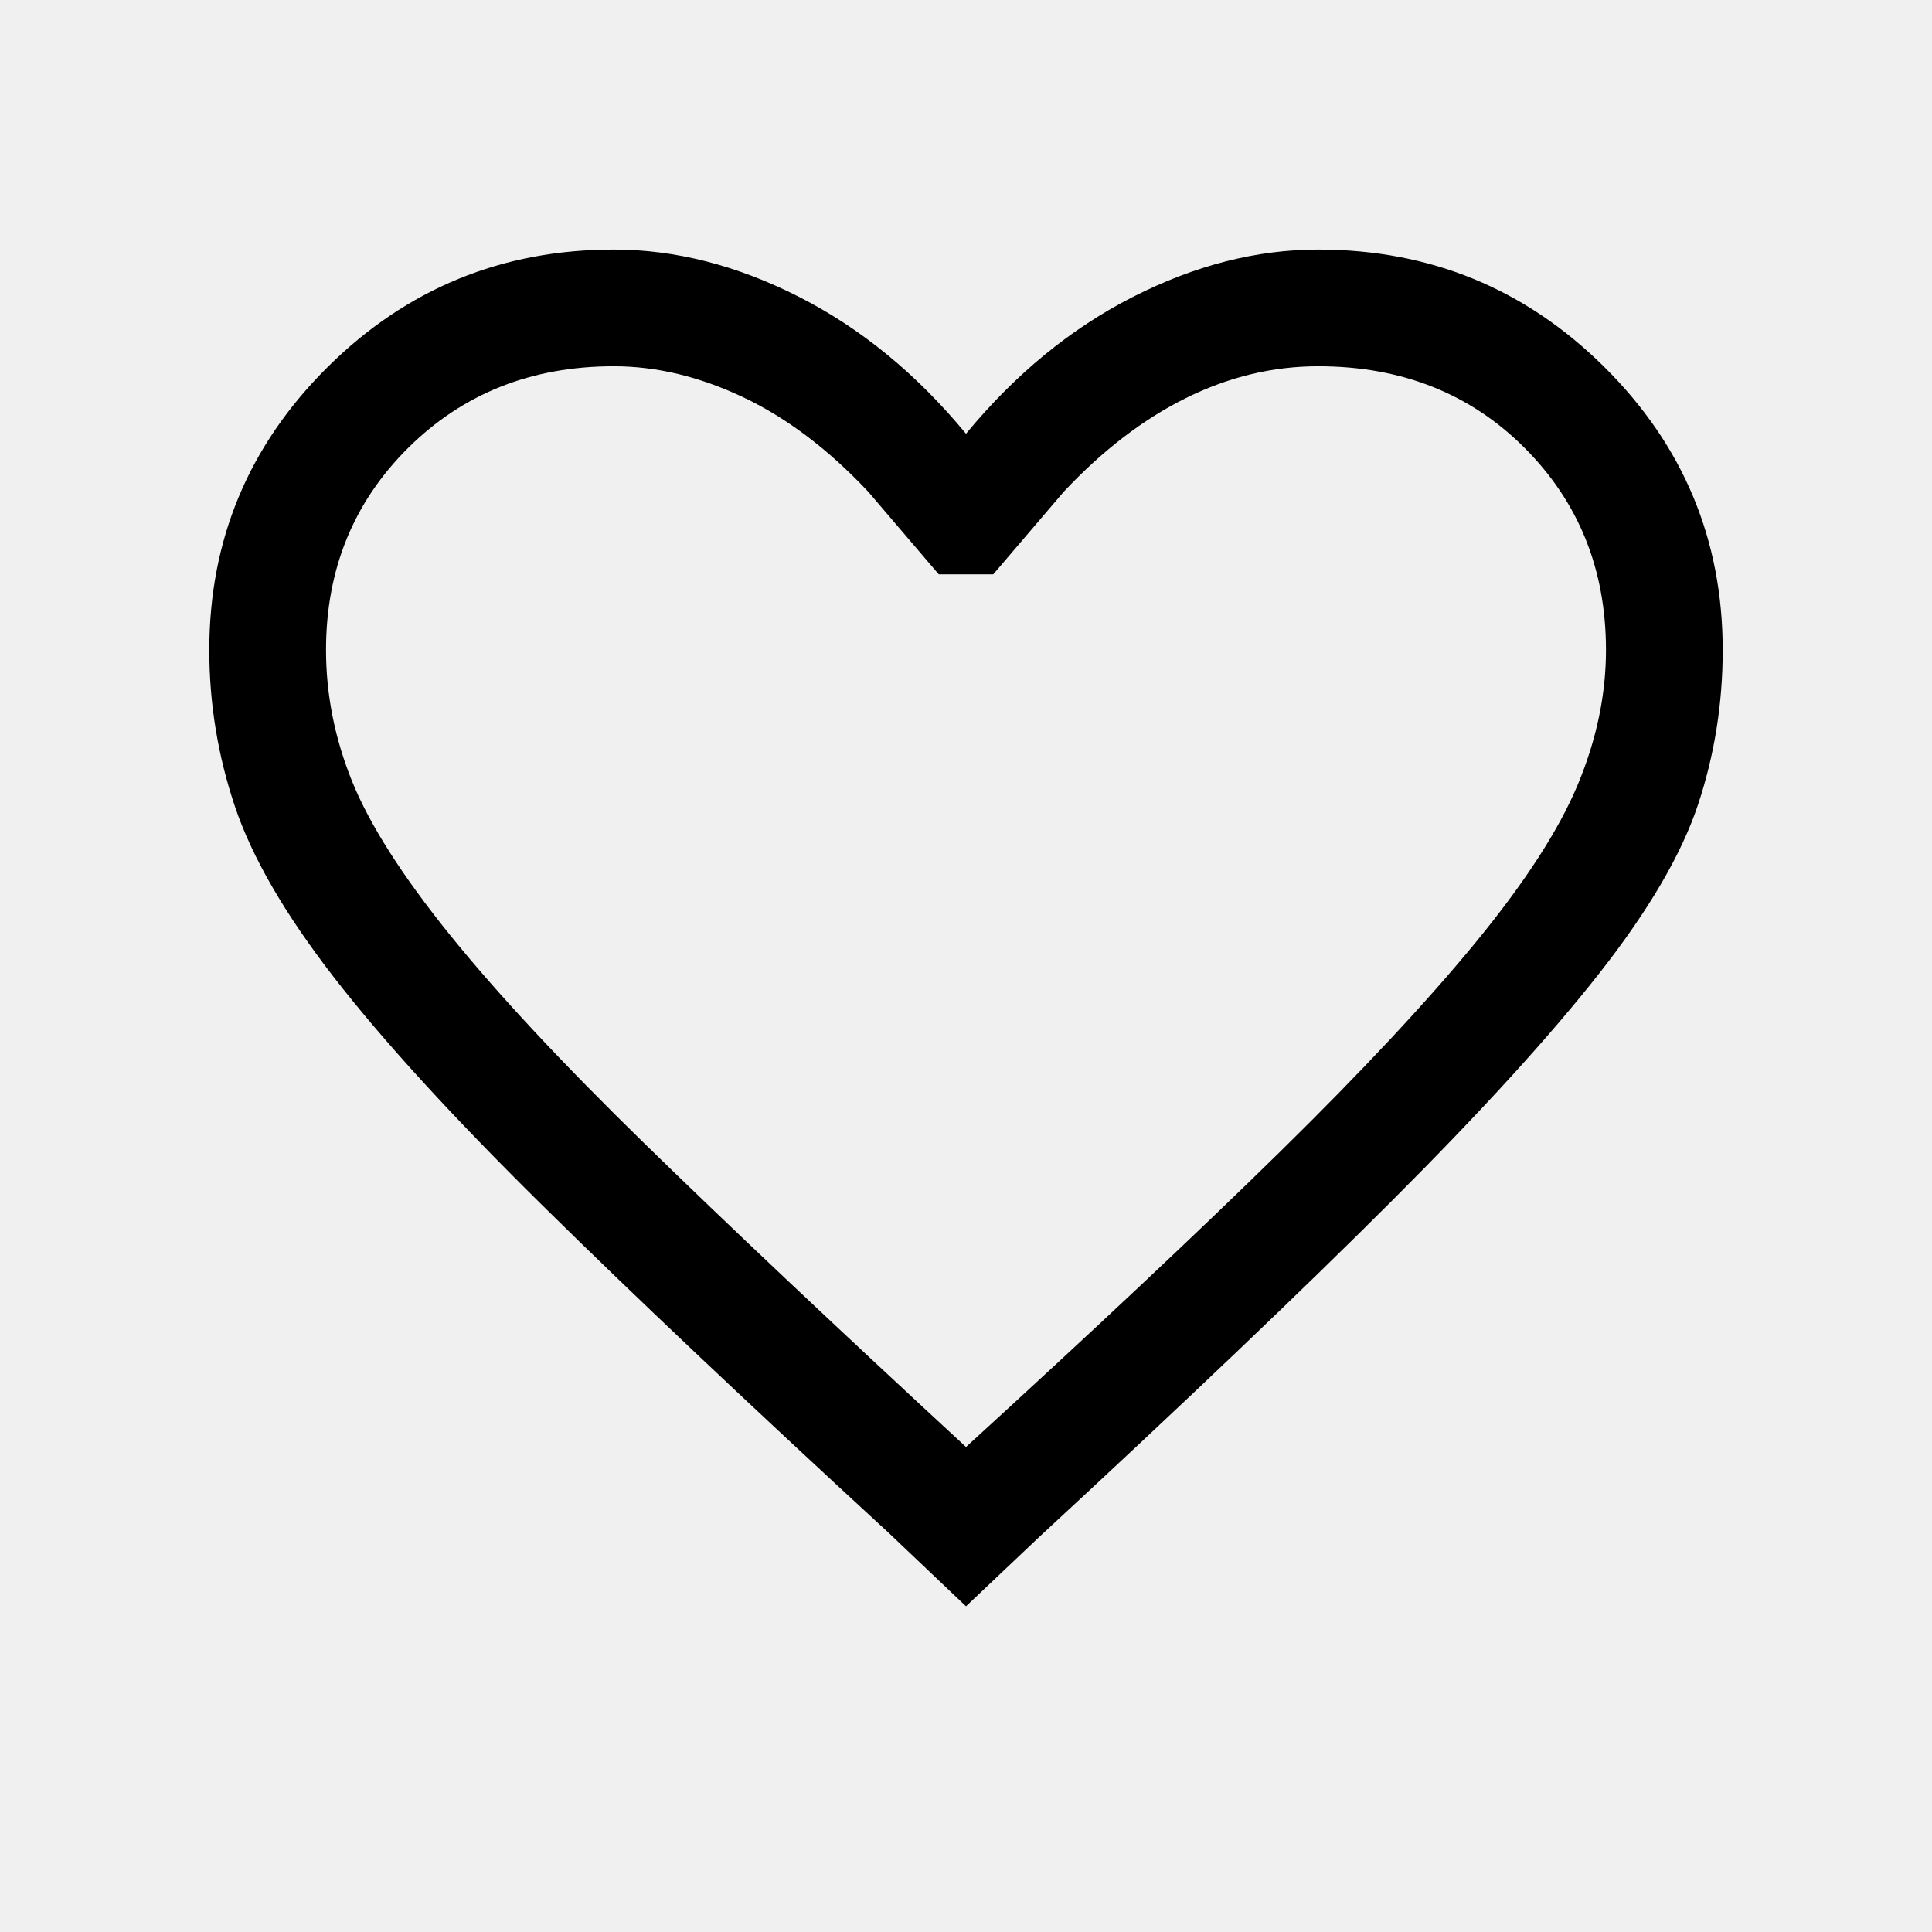
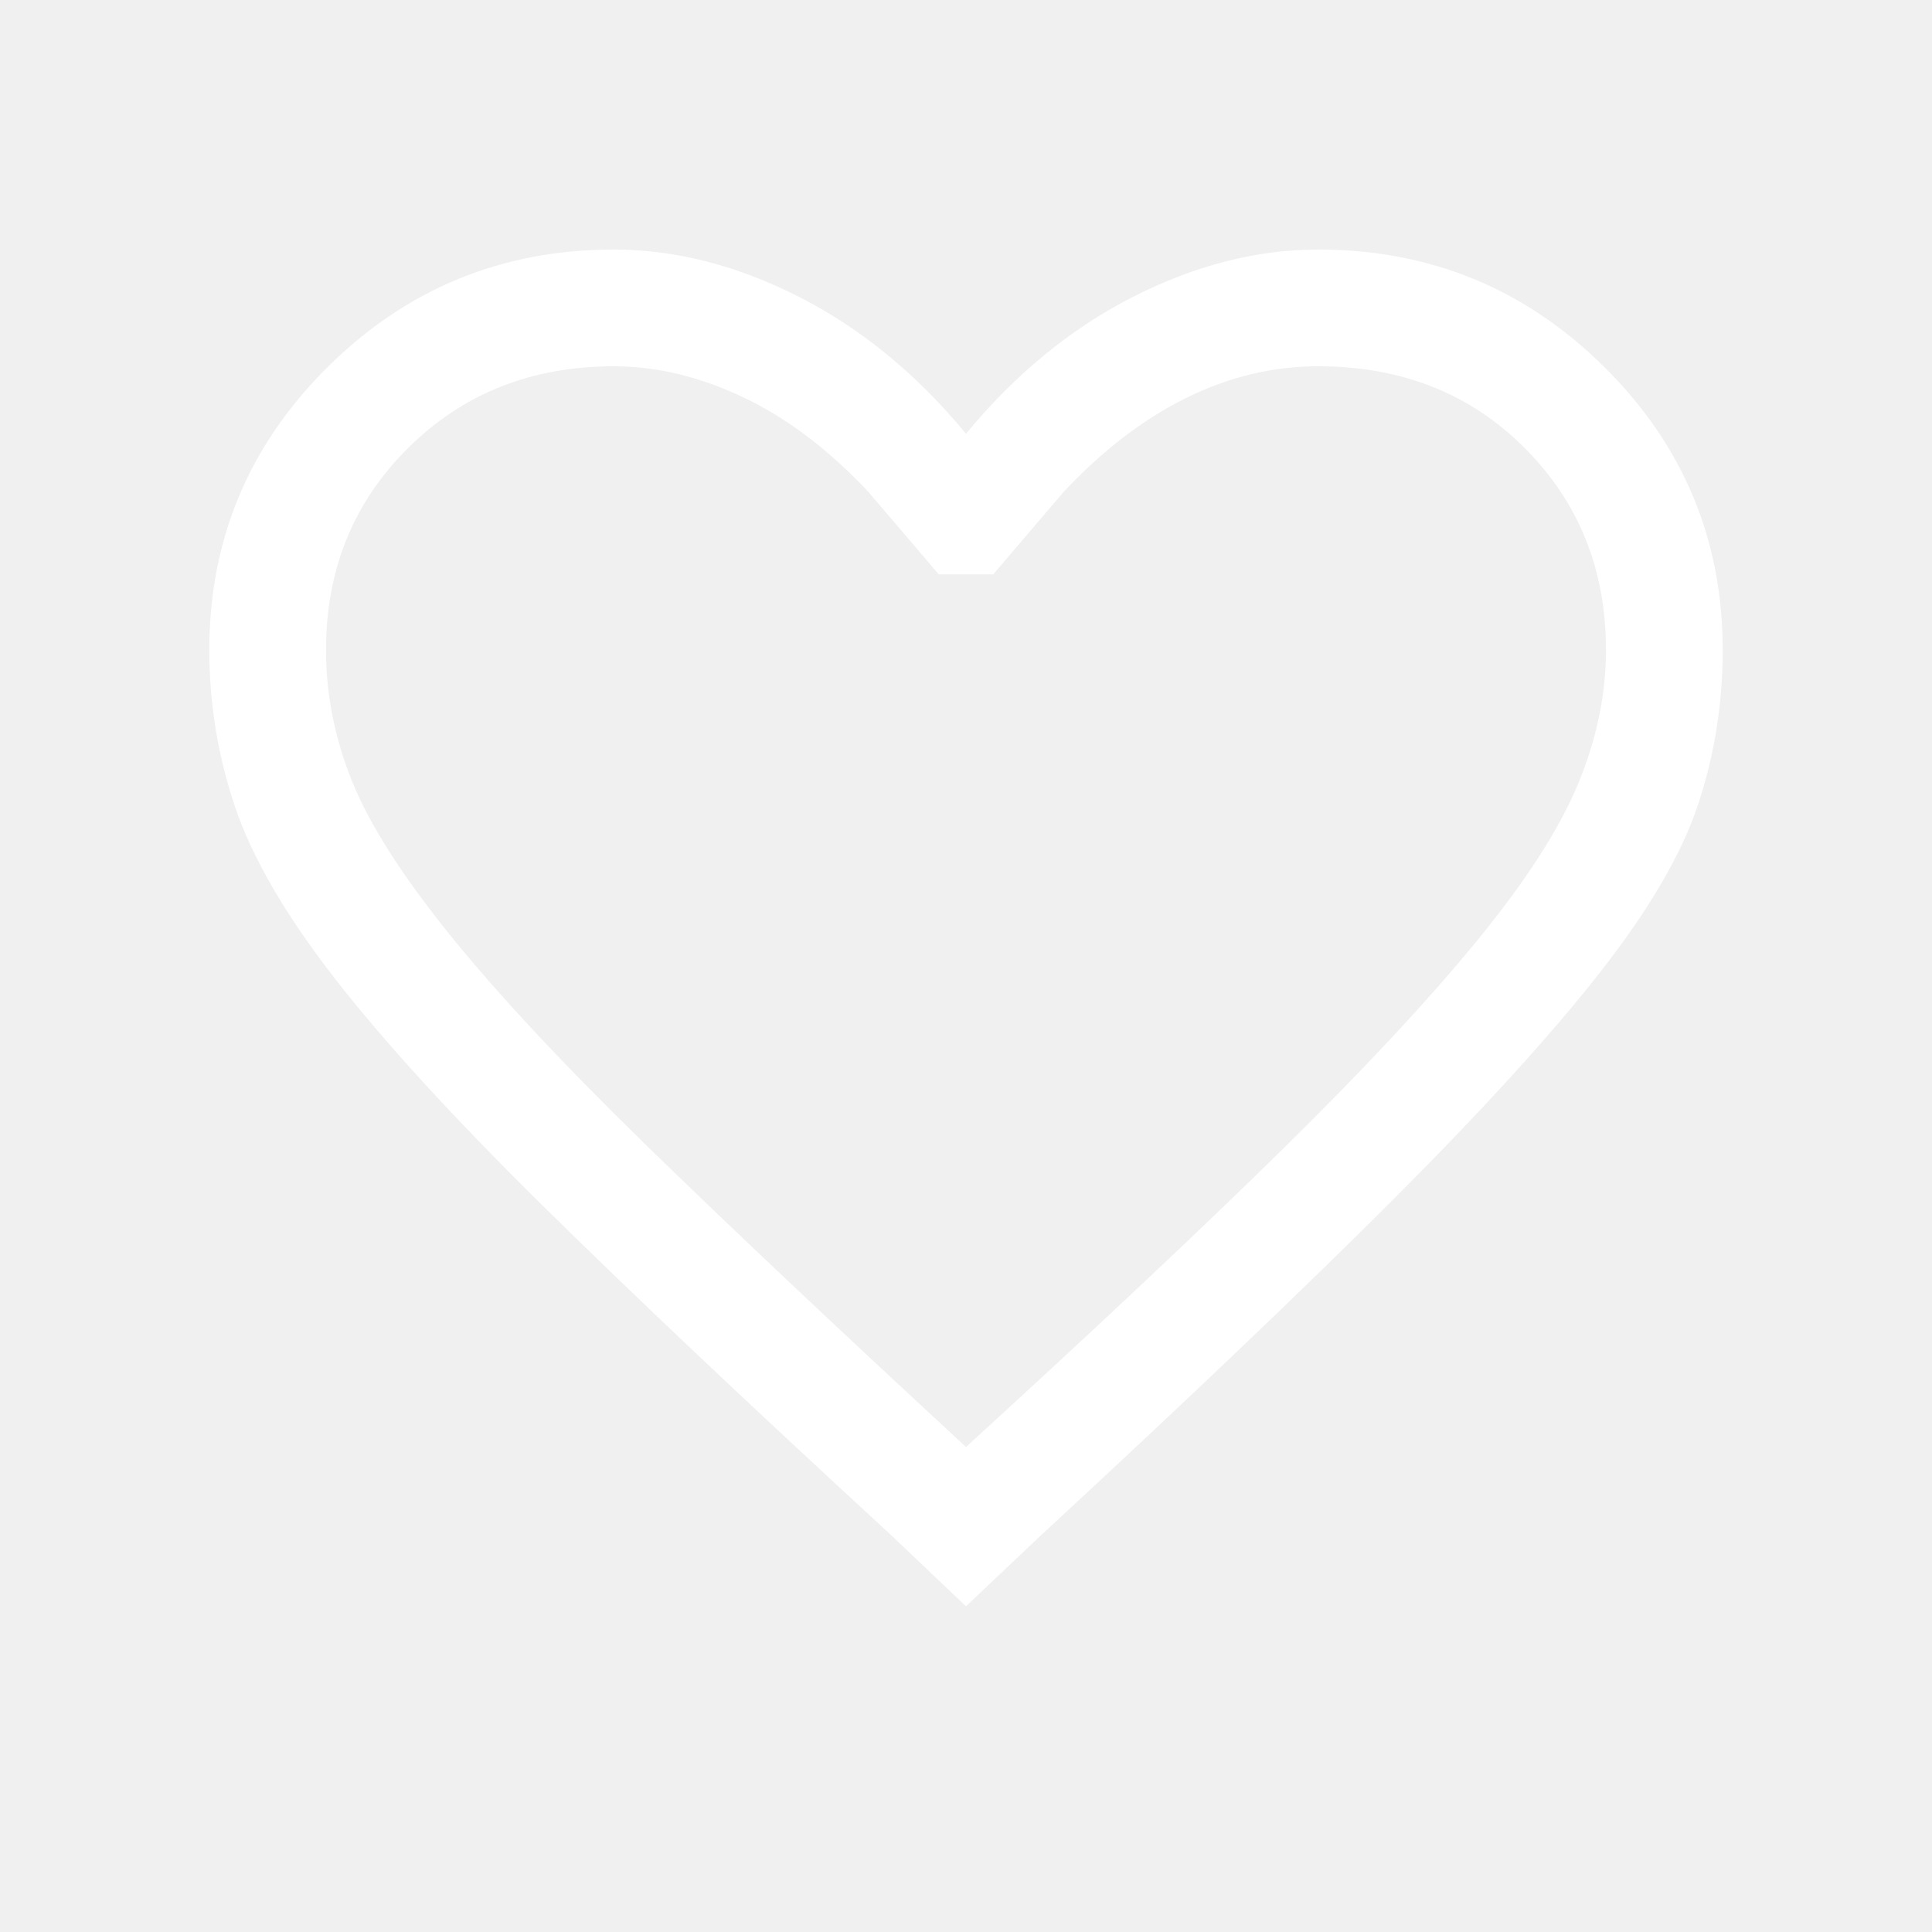
<svg xmlns="http://www.w3.org/2000/svg" height="20" viewBox="0 -960 960 960" width="20">
+   <style>svg{fill:#ffffff}</style>
  <path d="m480-161.846-38.308-36.385q-105.923-97.461-172.5-163.153-66.577-65.693-103.154-112.847-36.577-47.154-49.307-85.038Q104-597.154 104-637q0-82.308 58.846-140.654Q221.692-836 305-836q45.769 0 92 23.5t83 68.038Q516.769-789 563-812.5t92-23.5q83.308 0 142.154 58.346Q856-719.308 856-637q0 39.846-12.231 76.731-12.23 36.884-48.807 83.538-36.577 46.654-103.269 113.347Q625-296.692 516.308-196.231L480-161.846ZM480-241q95-86.769 156-146.654 61-59.884 97.5-104.384t50.5-78.116q14-33.615 14-66.846 0-60-40.5-100.5T655-778q-33.769 0-65.654 15.769-31.884 15.769-60.807 46.616l-35 41h-27.078l-35-41q-29.692-31.616-62.192-47Q336.769-778 305-778q-61.231 0-102.115 40.5Q162-697 162-637q0 33.231 13 65.346 13 32.116 48.5 76.116t97 104Q382-331.538 480-241Zm0-269Z" />
</svg>
